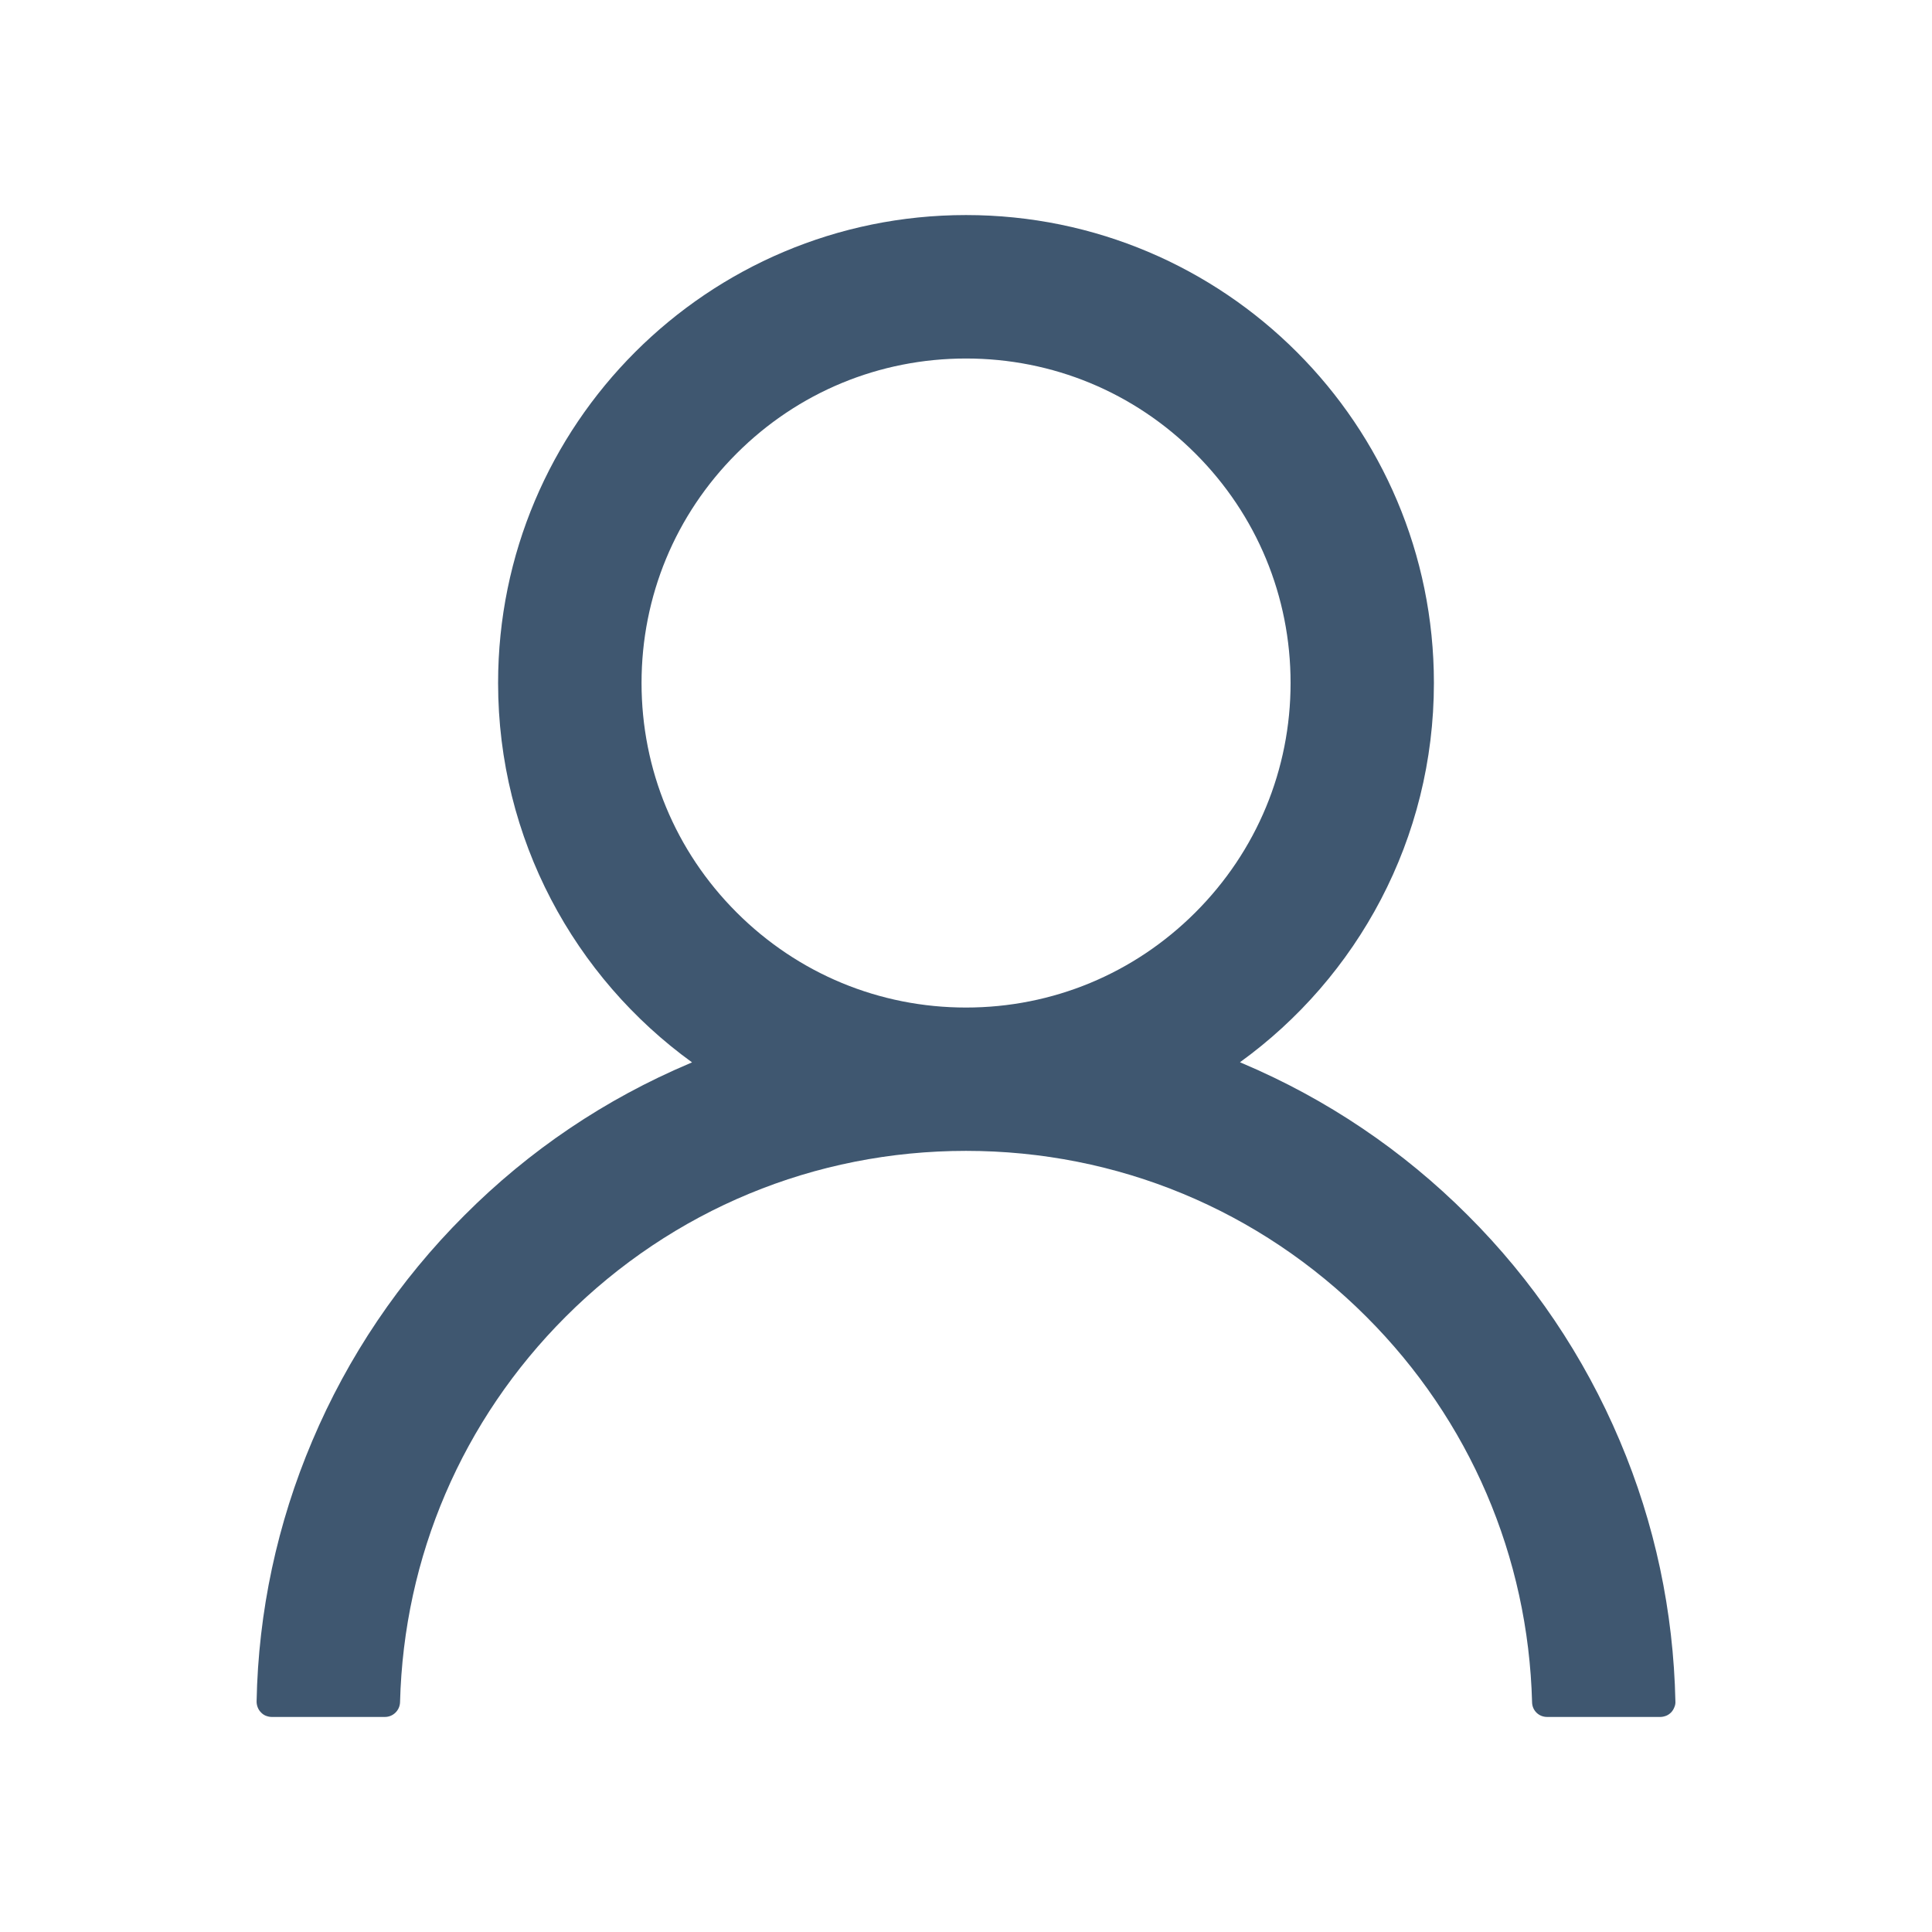
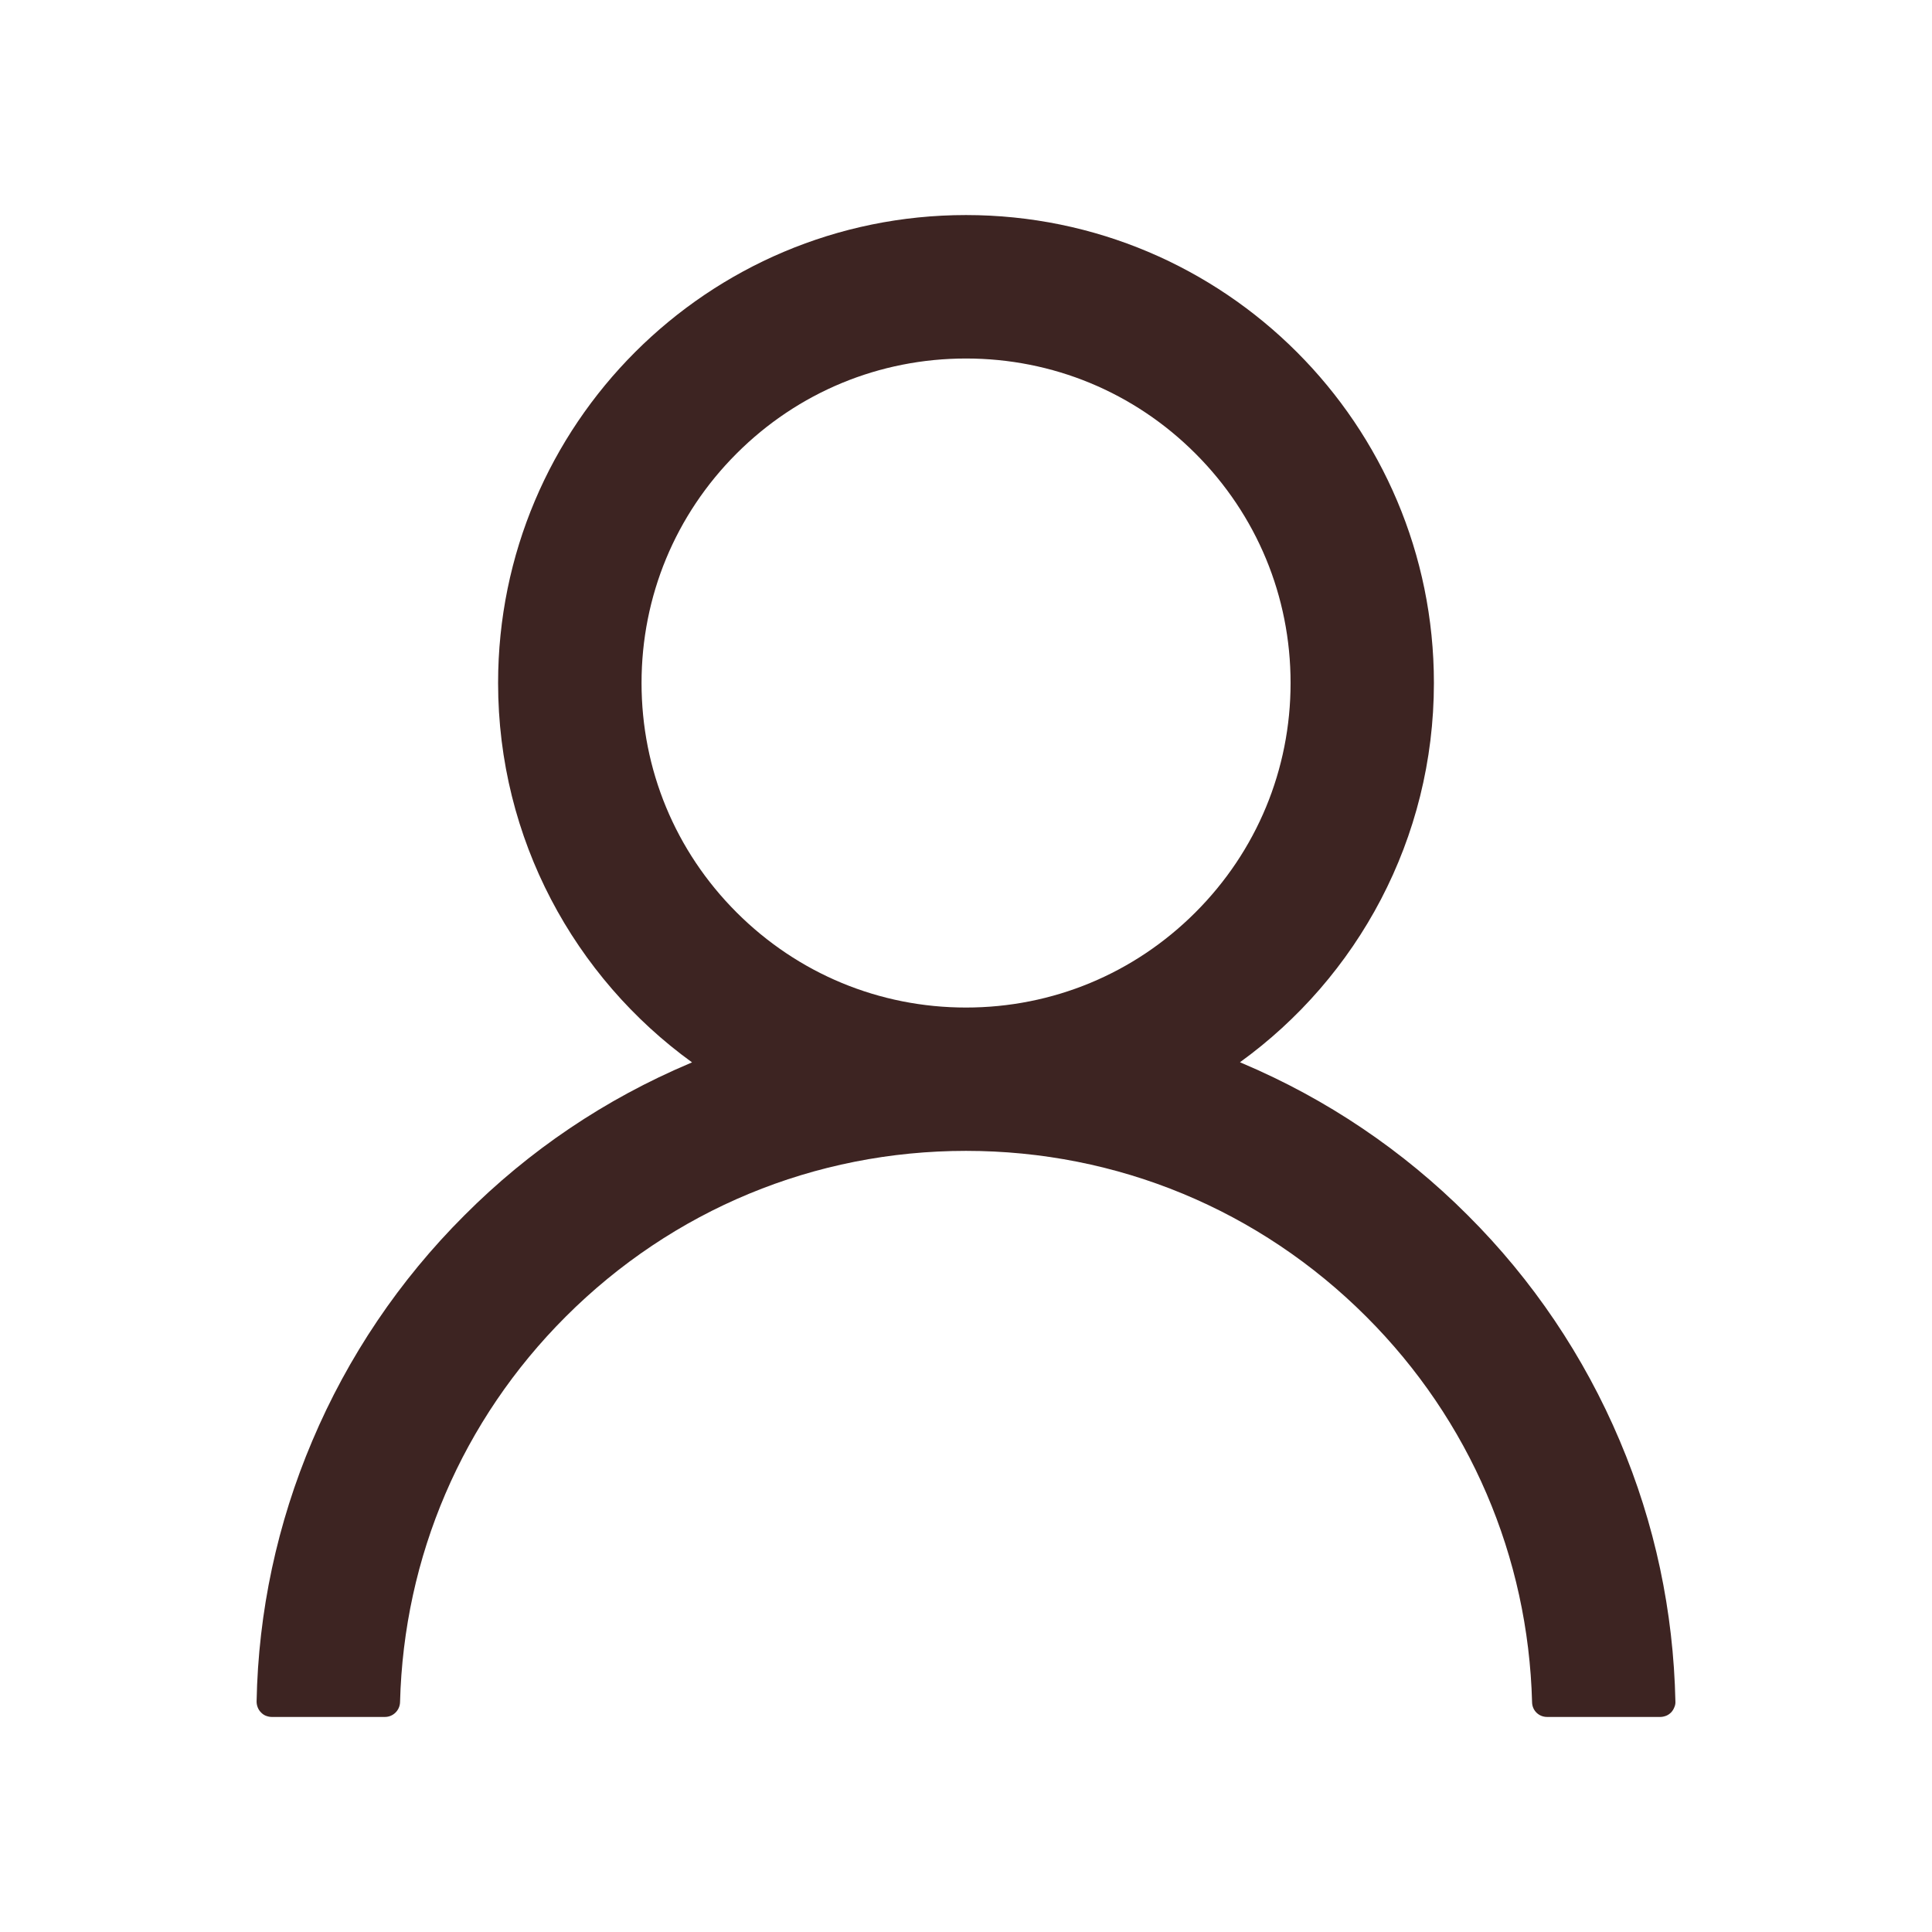
<svg xmlns="http://www.w3.org/2000/svg" width="16" height="16" viewBox="0 0 16 16" fill="none">
-   <path d="M13.414 11.931C13.119 11.233 12.692 10.599 12.155 10.064C11.62 9.528 10.985 9.1 10.287 8.805C10.281 8.802 10.275 8.8 10.269 8.797C11.242 8.094 11.875 6.948 11.875 5.656C11.875 3.516 10.141 1.781 8 1.781C5.859 1.781 4.125 3.516 4.125 5.656C4.125 6.948 4.758 8.094 5.731 8.798C5.725 8.802 5.719 8.803 5.713 8.806C5.013 9.102 4.384 9.525 3.845 10.066C3.309 10.601 2.881 11.235 2.586 11.933C2.296 12.616 2.139 13.348 2.125 14.091C2.125 14.107 2.128 14.124 2.134 14.139C2.14 14.155 2.149 14.169 2.161 14.181C2.172 14.193 2.186 14.203 2.201 14.209C2.217 14.215 2.233 14.219 2.25 14.219H3.188C3.256 14.219 3.311 14.164 3.313 14.097C3.344 12.891 3.828 11.761 4.684 10.905C5.57 10.019 6.747 9.531 8 9.531C9.253 9.531 10.43 10.019 11.316 10.905C12.172 11.761 12.656 12.891 12.688 14.097C12.689 14.166 12.744 14.219 12.812 14.219H13.75C13.767 14.219 13.783 14.215 13.799 14.209C13.814 14.203 13.828 14.193 13.84 14.181C13.851 14.169 13.86 14.155 13.866 14.139C13.873 14.124 13.876 14.107 13.875 14.091C13.859 13.344 13.705 12.617 13.414 11.931ZM8 8.344C7.283 8.344 6.608 8.064 6.1 7.556C5.592 7.048 5.313 6.373 5.313 5.656C5.313 4.939 5.592 4.264 6.1 3.756C6.608 3.248 7.283 2.969 8 2.969C8.717 2.969 9.392 3.248 9.9 3.756C10.408 4.264 10.688 4.939 10.688 5.656C10.688 6.373 10.408 7.048 9.9 7.556C9.392 8.064 8.717 8.344 8 8.344Z" fill="#3F5770" />
+   <path d="M13.414 11.931C13.119 11.233 12.692 10.599 12.155 10.064C11.62 9.528 10.985 9.1 10.287 8.805C10.281 8.802 10.275 8.8 10.269 8.797C11.242 8.094 11.875 6.948 11.875 5.656C11.875 3.516 10.141 1.781 8 1.781C5.859 1.781 4.125 3.516 4.125 5.656C4.125 6.948 4.758 8.094 5.731 8.798C5.725 8.802 5.719 8.803 5.713 8.806C5.013 9.102 4.384 9.525 3.845 10.066C3.309 10.601 2.881 11.235 2.586 11.933C2.296 12.616 2.139 13.348 2.125 14.091C2.125 14.107 2.128 14.124 2.134 14.139C2.14 14.155 2.149 14.169 2.161 14.181C2.172 14.193 2.186 14.203 2.201 14.209C2.217 14.215 2.233 14.219 2.25 14.219H3.188C3.256 14.219 3.311 14.164 3.313 14.097C3.344 12.891 3.828 11.761 4.684 10.905C5.57 10.019 6.747 9.531 8 9.531C9.253 9.531 10.43 10.019 11.316 10.905C12.172 11.761 12.656 12.891 12.688 14.097C12.689 14.166 12.744 14.219 12.812 14.219H13.75C13.767 14.219 13.783 14.215 13.799 14.209C13.814 14.203 13.828 14.193 13.84 14.181C13.851 14.169 13.86 14.155 13.866 14.139C13.873 14.124 13.876 14.107 13.875 14.091C13.859 13.344 13.705 12.617 13.414 11.931ZM8 8.344C7.283 8.344 6.608 8.064 6.1 7.556C5.592 7.048 5.313 6.373 5.313 5.656C5.313 4.939 5.592 4.264 6.1 3.756C6.608 3.248 7.283 2.969 8 2.969C8.717 2.969 9.392 3.248 9.9 3.756C10.408 4.264 10.688 4.939 10.688 5.656C10.688 6.373 10.408 7.048 9.9 7.556C9.392 8.064 8.717 8.344 8 8.344Z" fill="#3D2422" />
</svg>
